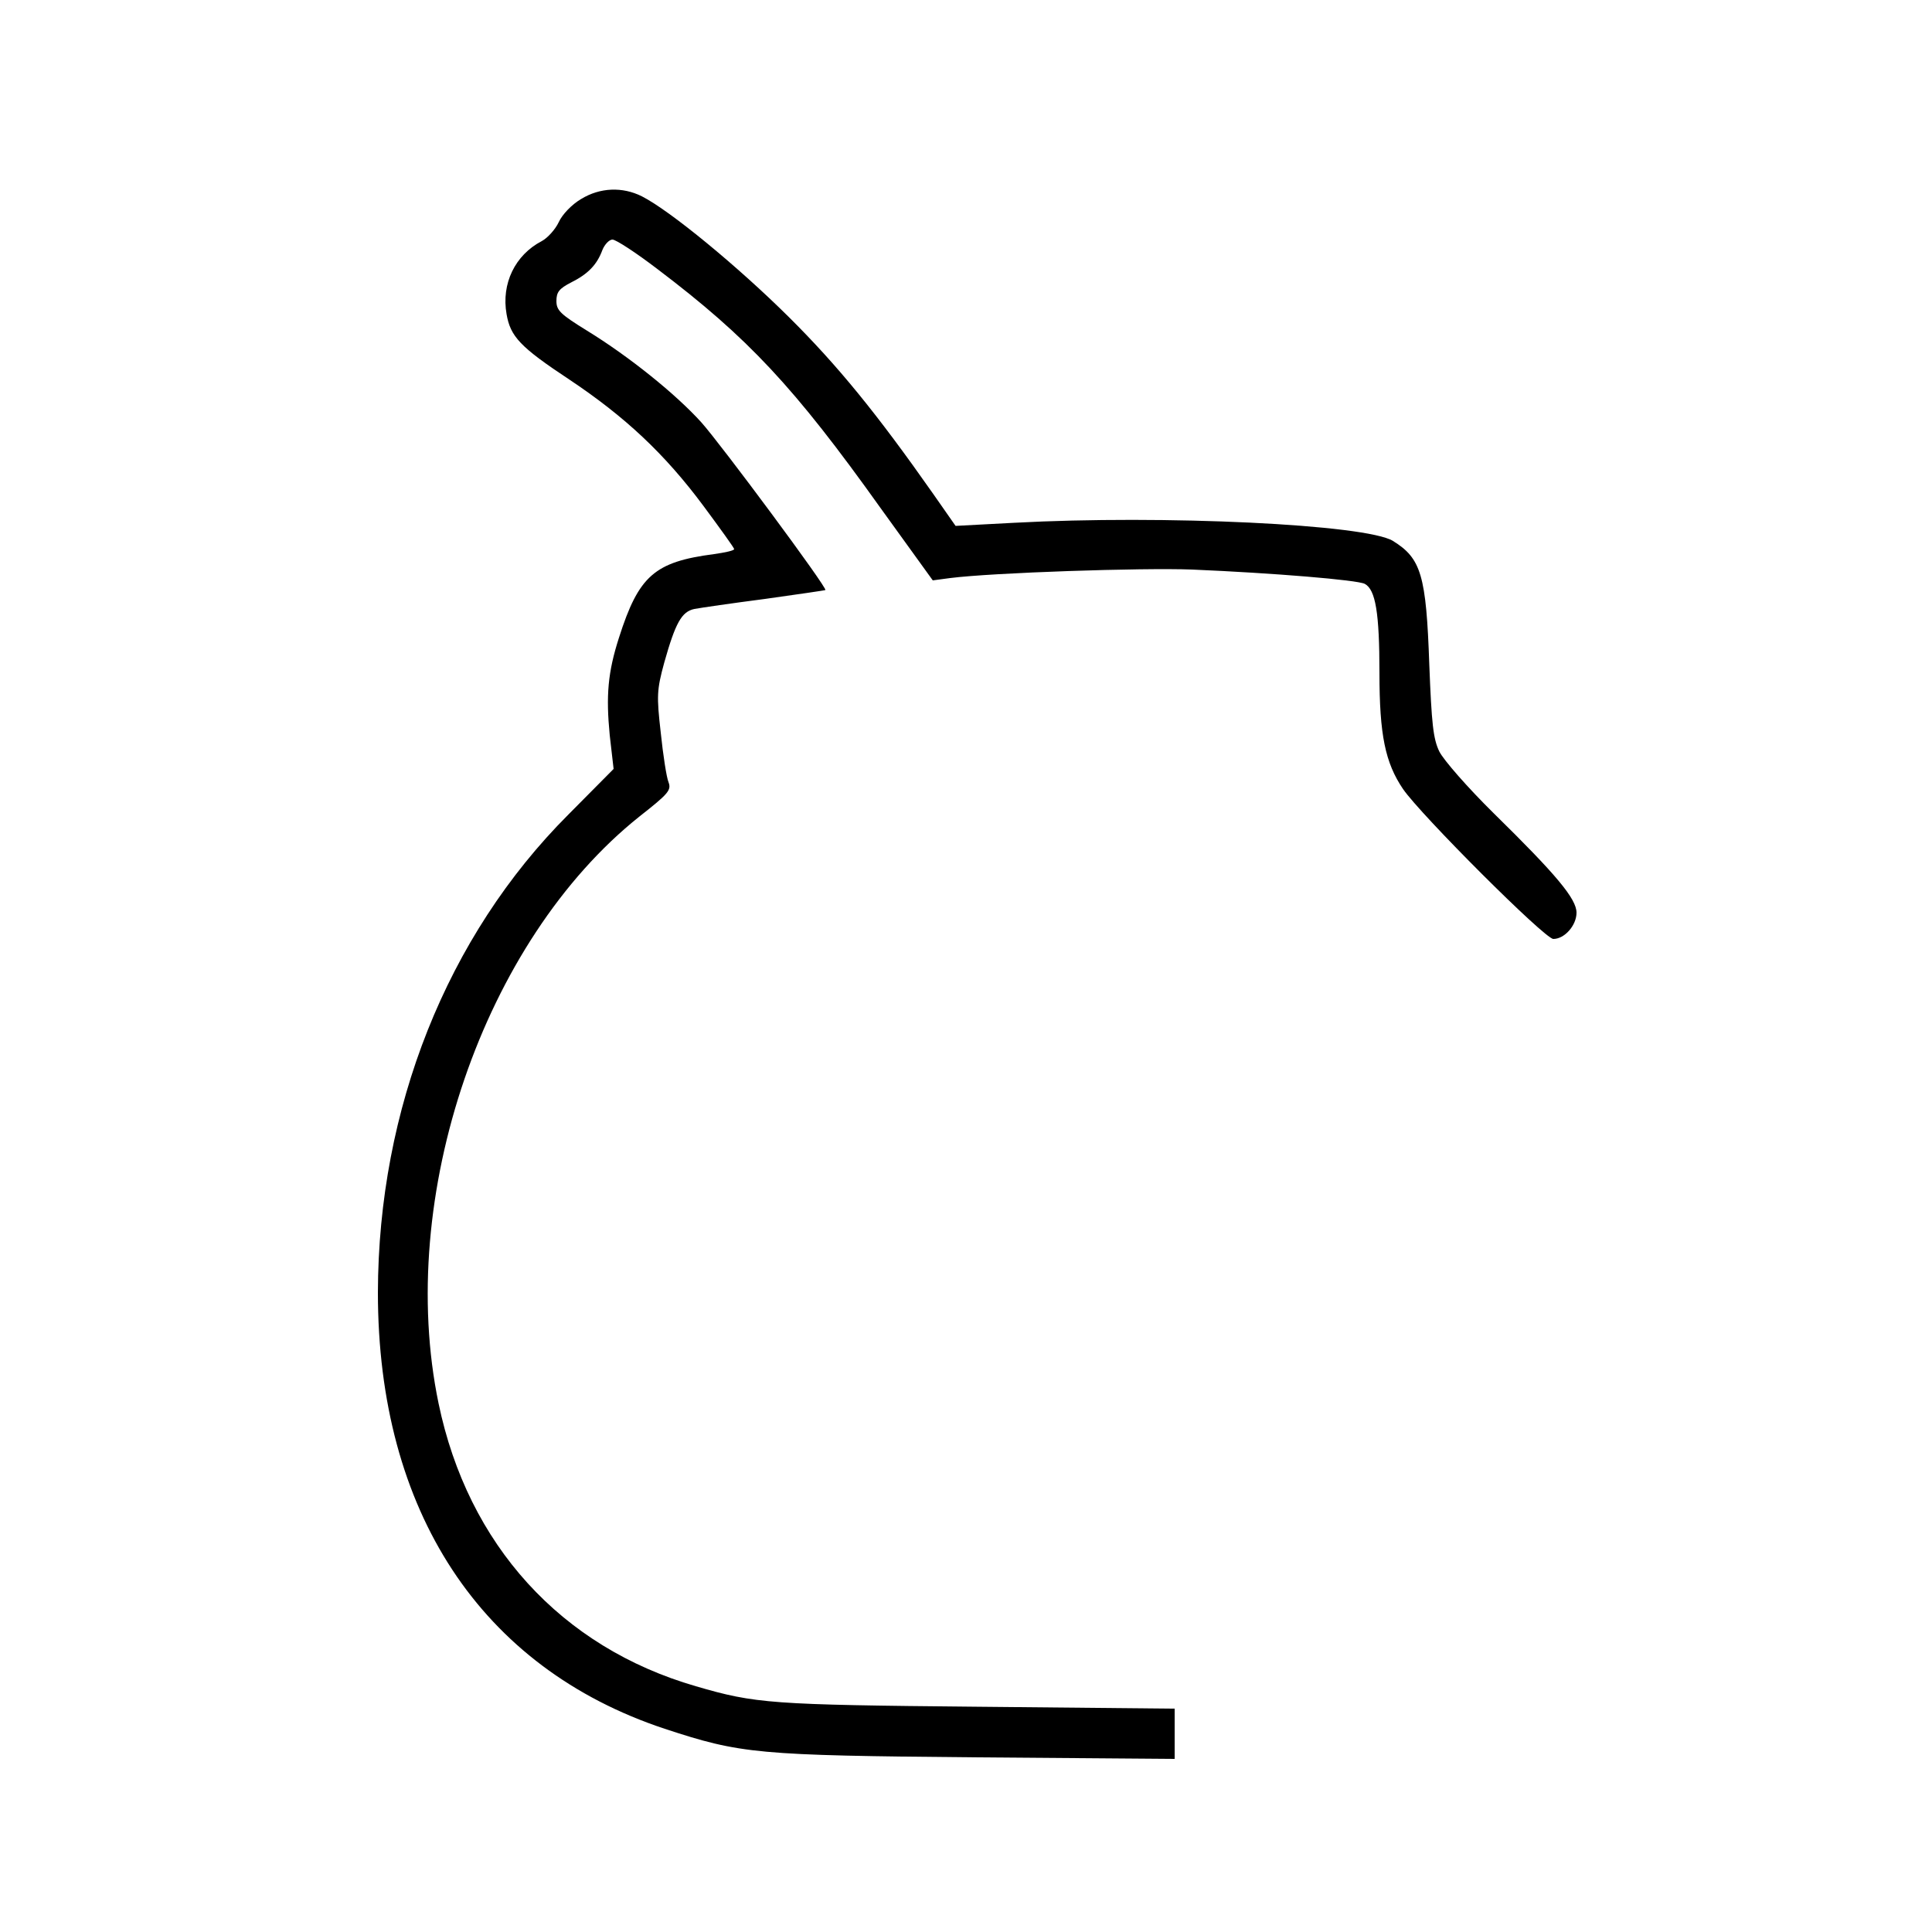
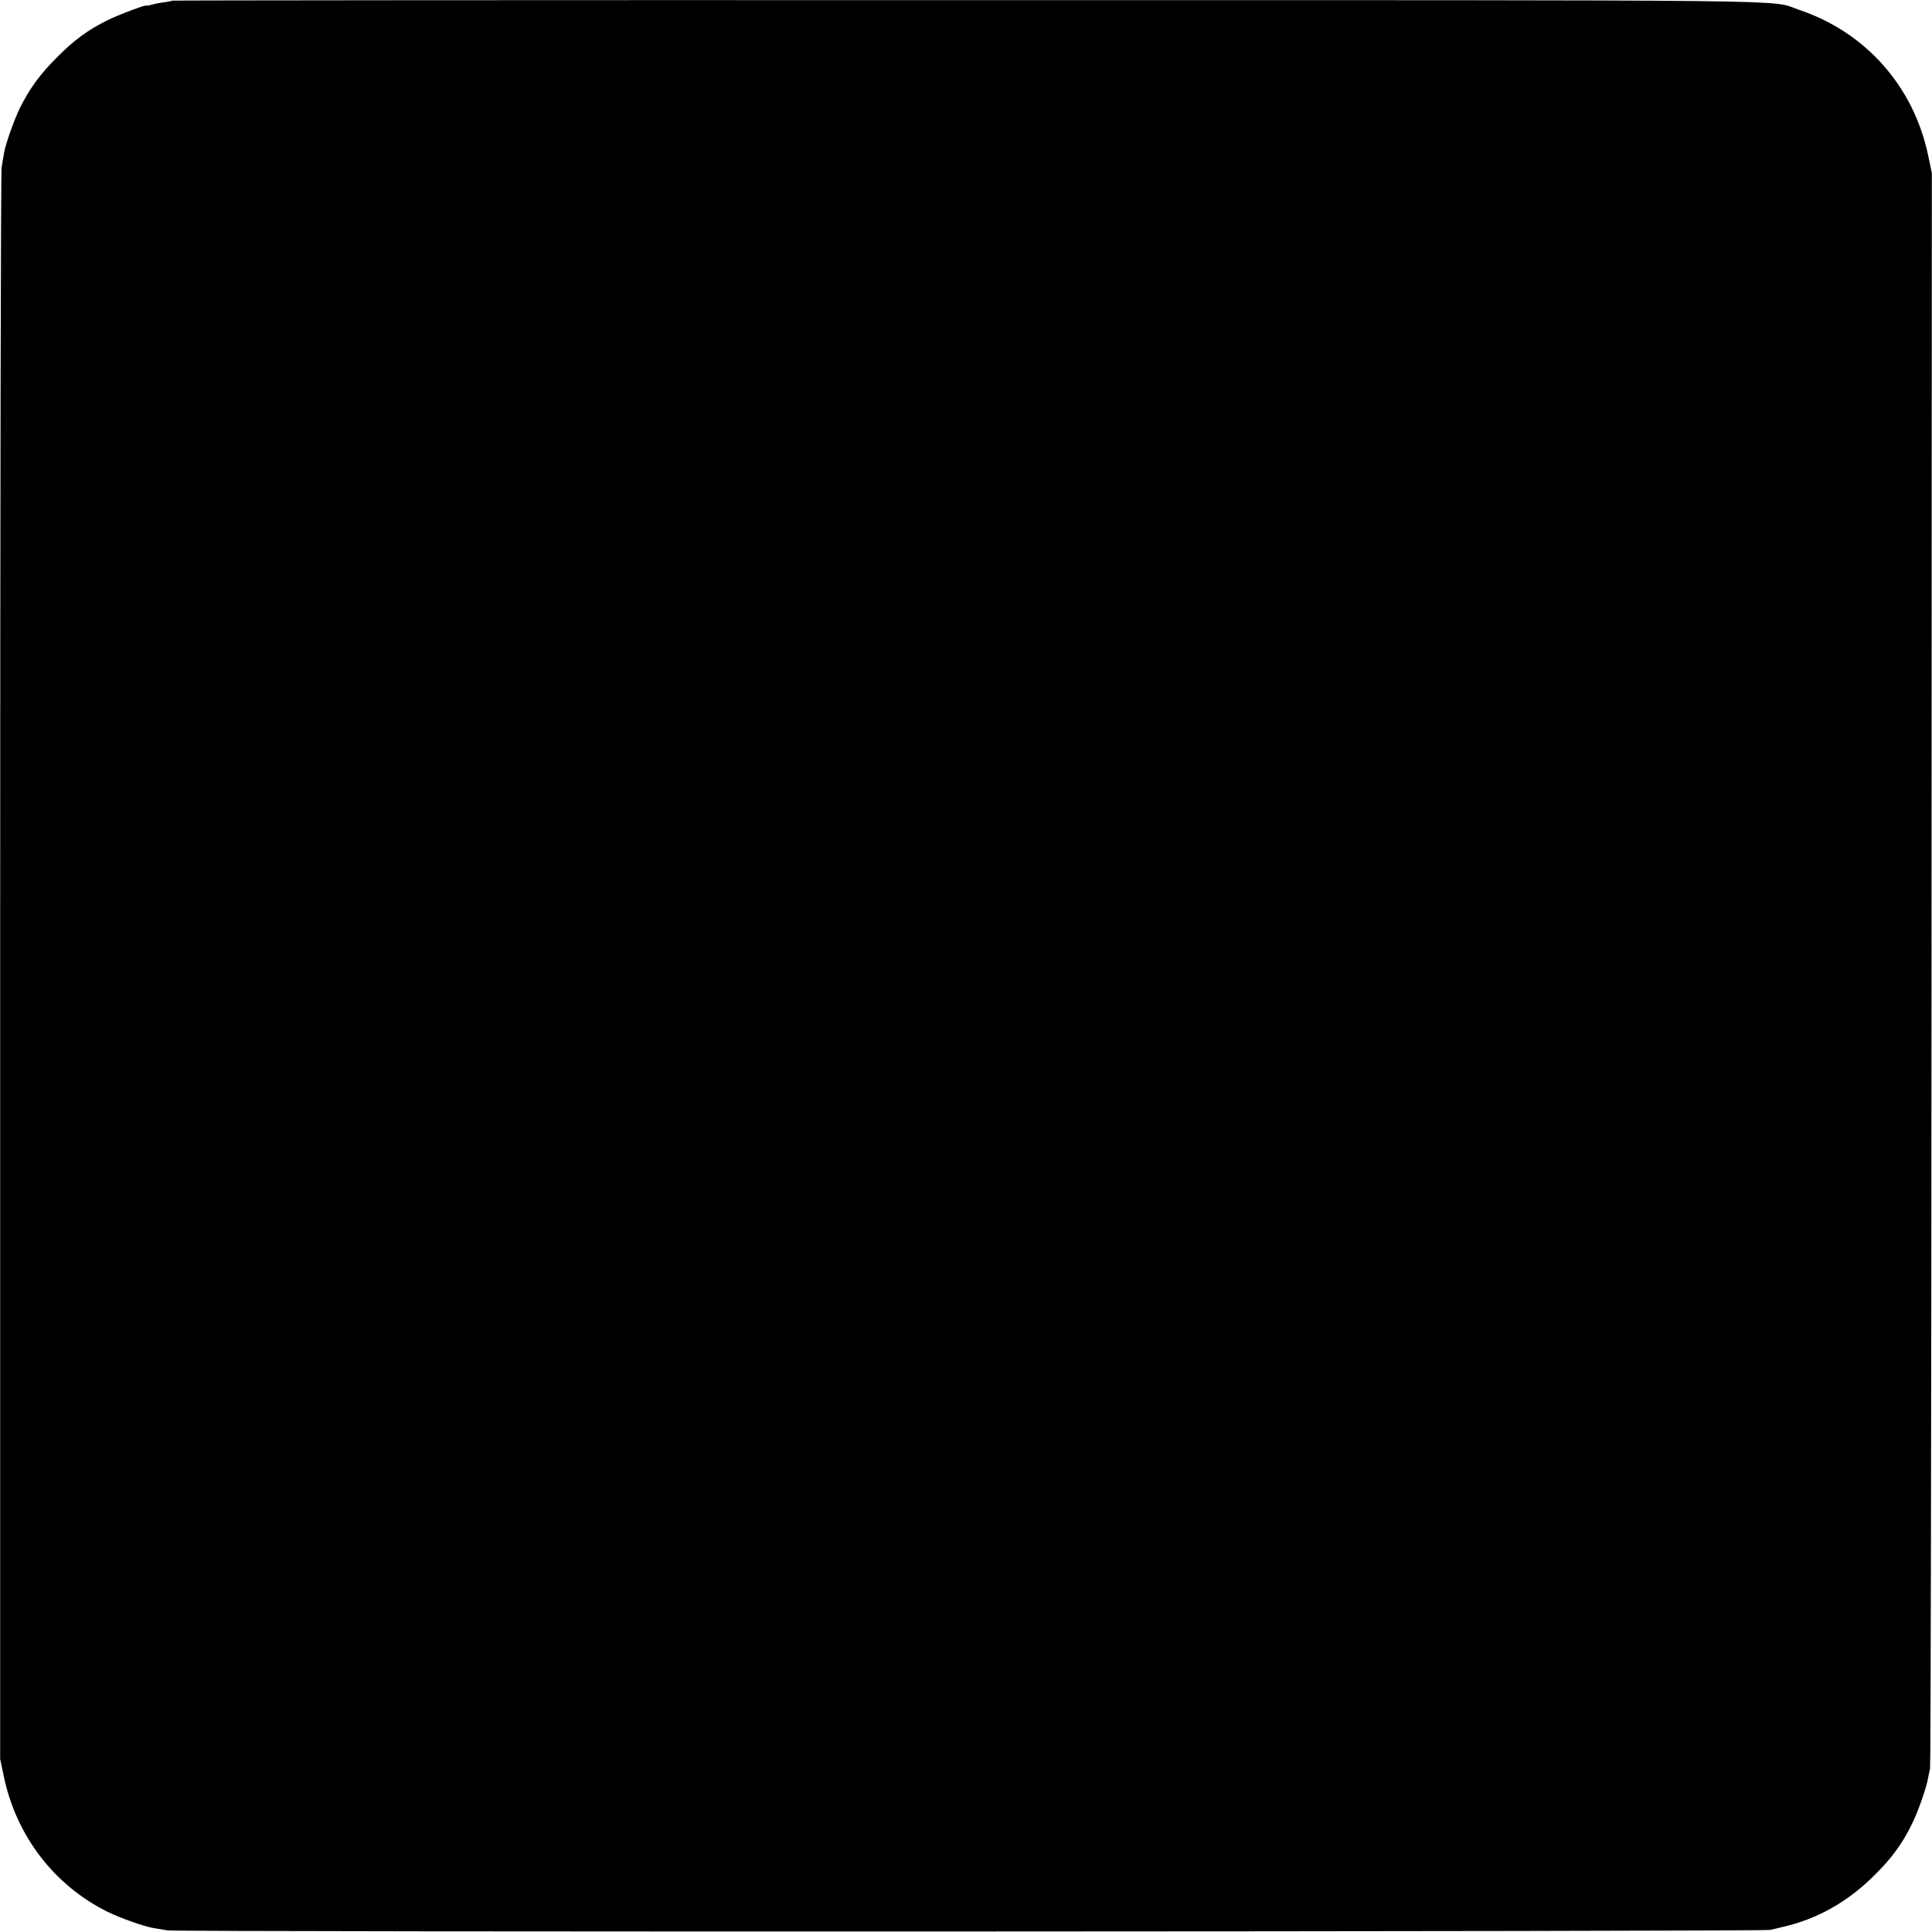
- <svg xmlns="http://www.w3.org/2000/svg" version="1.0" width="500pt" height="500pt" viewBox="0 0 500 500" preserveAspectRatio="xMidYMid meet">
-   <g transform="translate(0,500) scale(0.1,-0.1)" fill="#000000" stroke="none">
-     <path d="M1504 4485 c-24 -14 -49 -40 -58 -60 -9 -19 -29 -41 -44 -49 -69 -36 -105 -110 -91 -189 10 -58 35 -85 162 -169 144 -96 247 -192 348 -328 43 -58 79 -108 79 -111 0 -4 -24 -9 -52 -13 -154 -20 -195 -56 -246 -216 -29 -90 -34 -150 -24 -253 l10 -87 -117 -118 c-315 -315 -492 -762 -493 -1237 0 -566 266 -971 742 -1129 198 -65 238 -69 808 -74 l512 -4 0 65 0 65 -512 5 c-532 5 -573 8 -727 53 -349 101 -590 366 -666 732 -111 534 116 1197 520 1519 75 59 83 68 75 89 -5 12 -14 70 -20 128 -11 96 -10 111 9 181 29 103 45 132 78 139 16 3 98 15 183 26 85 12 155 22 156 23 6 5 -270 377 -321 434 -65 72 -186 170 -297 238 -68 42 -78 52 -78 76 0 23 7 32 38 48 44 22 67 46 81 84 6 15 18 27 26 27 9 0 61 -34 116 -76 235 -178 354 -305 578 -619 l135 -187 45 6 c110 14 498 27 626 22 212 -9 428 -27 447 -37 28 -15 38 -75 38 -231 0 -160 15 -232 61 -300 46 -67 367 -388 389 -388 29 0 60 35 60 68 0 36 -53 99 -214 257 -68 67 -130 138 -141 160 -16 33 -20 72 -26 225 -8 231 -21 275 -94 320 -69 43 -594 68 -981 47 l-151 -8 -58 83 c-146 208 -247 332 -374 458 -131 130 -307 275 -380 312 -50 25 -108 23 -157 -7z" />
+ <svg xmlns="http://www.w3.org/2000/svg" version="1.0" width="1200pt" height="1200pt" viewBox="0 0 1200 1200" preserveAspectRatio="xMidYMid meet">
+   <g transform="translate(0,1200) scale(0.1,-0.1)" fill="#000000" stroke="none">
+     <path d="M1069 11996 c-2 -2 -24 -7 -49 -10 -25 -3 -60 -10 -77 -15 -18 -5 -33 -8 -33 -6 0 9 -177 -58 -245 -92 -119 -59 -206 -123 -310 -228 -105 -104 -171 -195 -231 -315 -37 -76 -90 -226 -99 -281 -3 -19 -10 -59 -15 -89 -5 -33 -9 -2015 -9 -4970 l0 -4915 23 -110 c77 -368 313 -676 645 -840 77 -38 227 -91 282 -100 19 -3 59 -10 89 -15 66 -11 9910 -8 9955 3 17 4 53 12 80 19 212 48 405 157 570 323 106 105 171 194 230 315 38 76 92 230 101 288 3 19 9 44 12 56 4 11 8 2246 9 4966 l2 4945 -23 110 c-90 429 -389 766 -802 904 -193 65 214 60 -5185 60 -2704 1 -4918 -1 -4920 -3z" />
  </g>
</svg>
